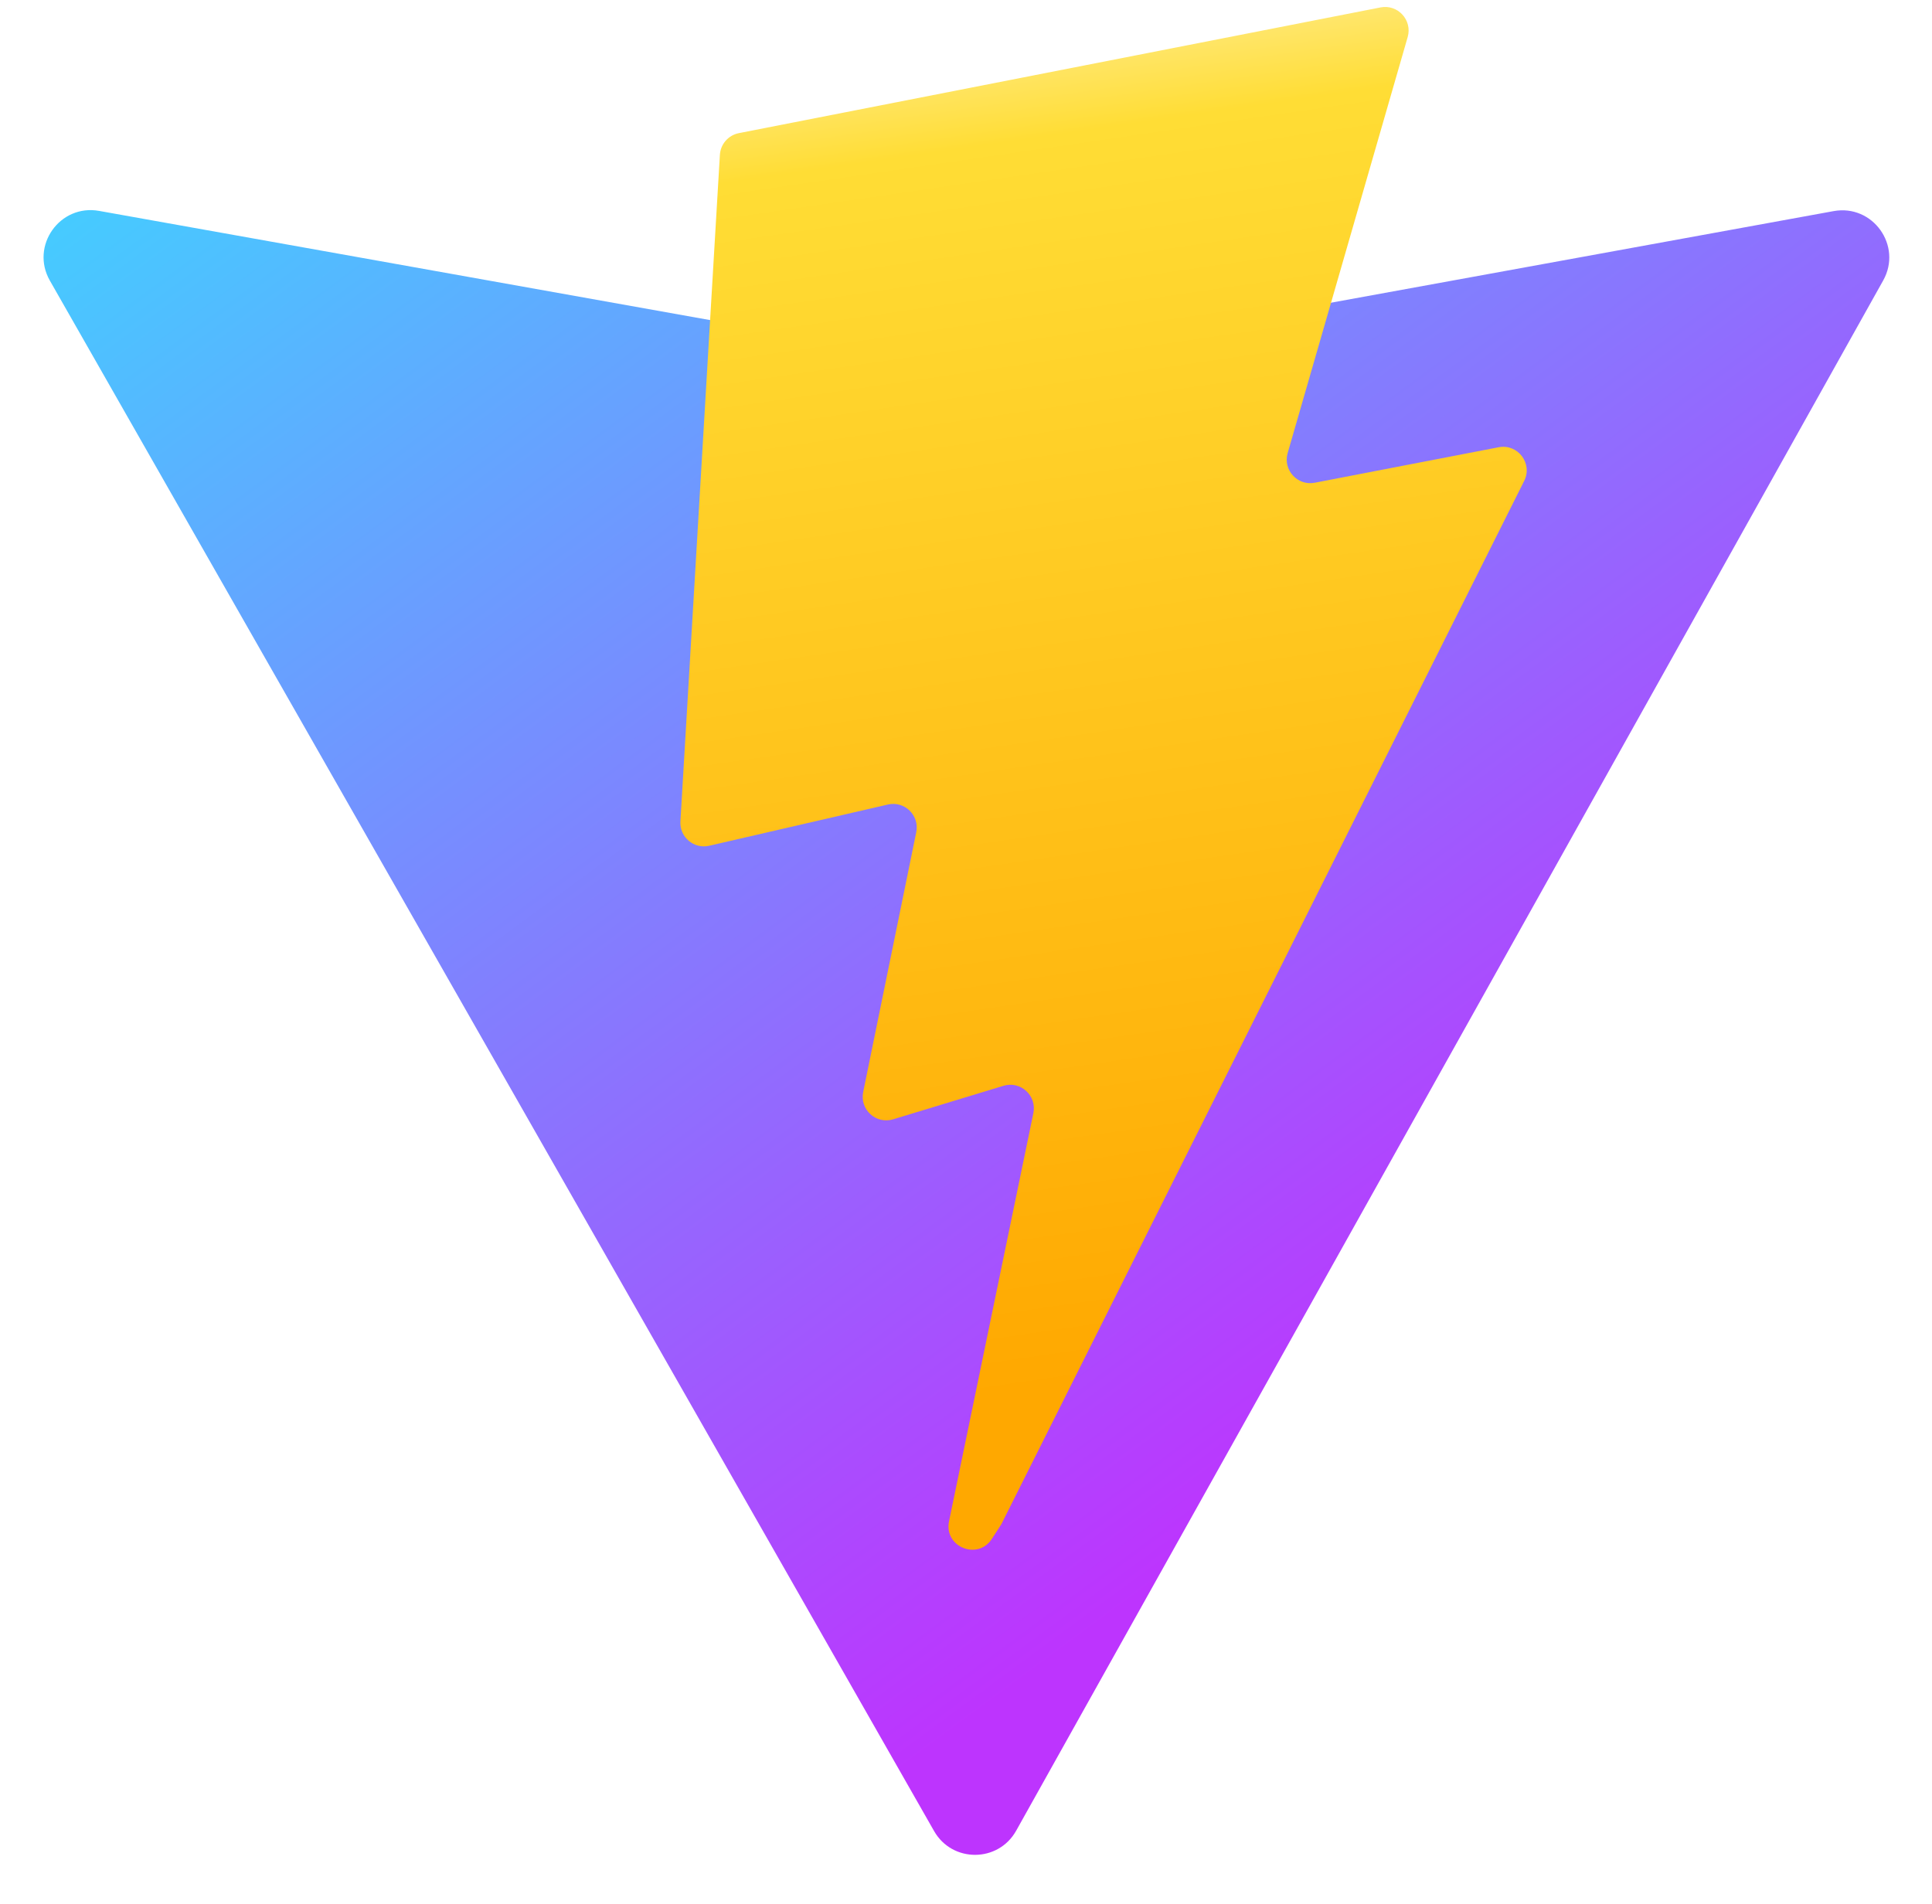
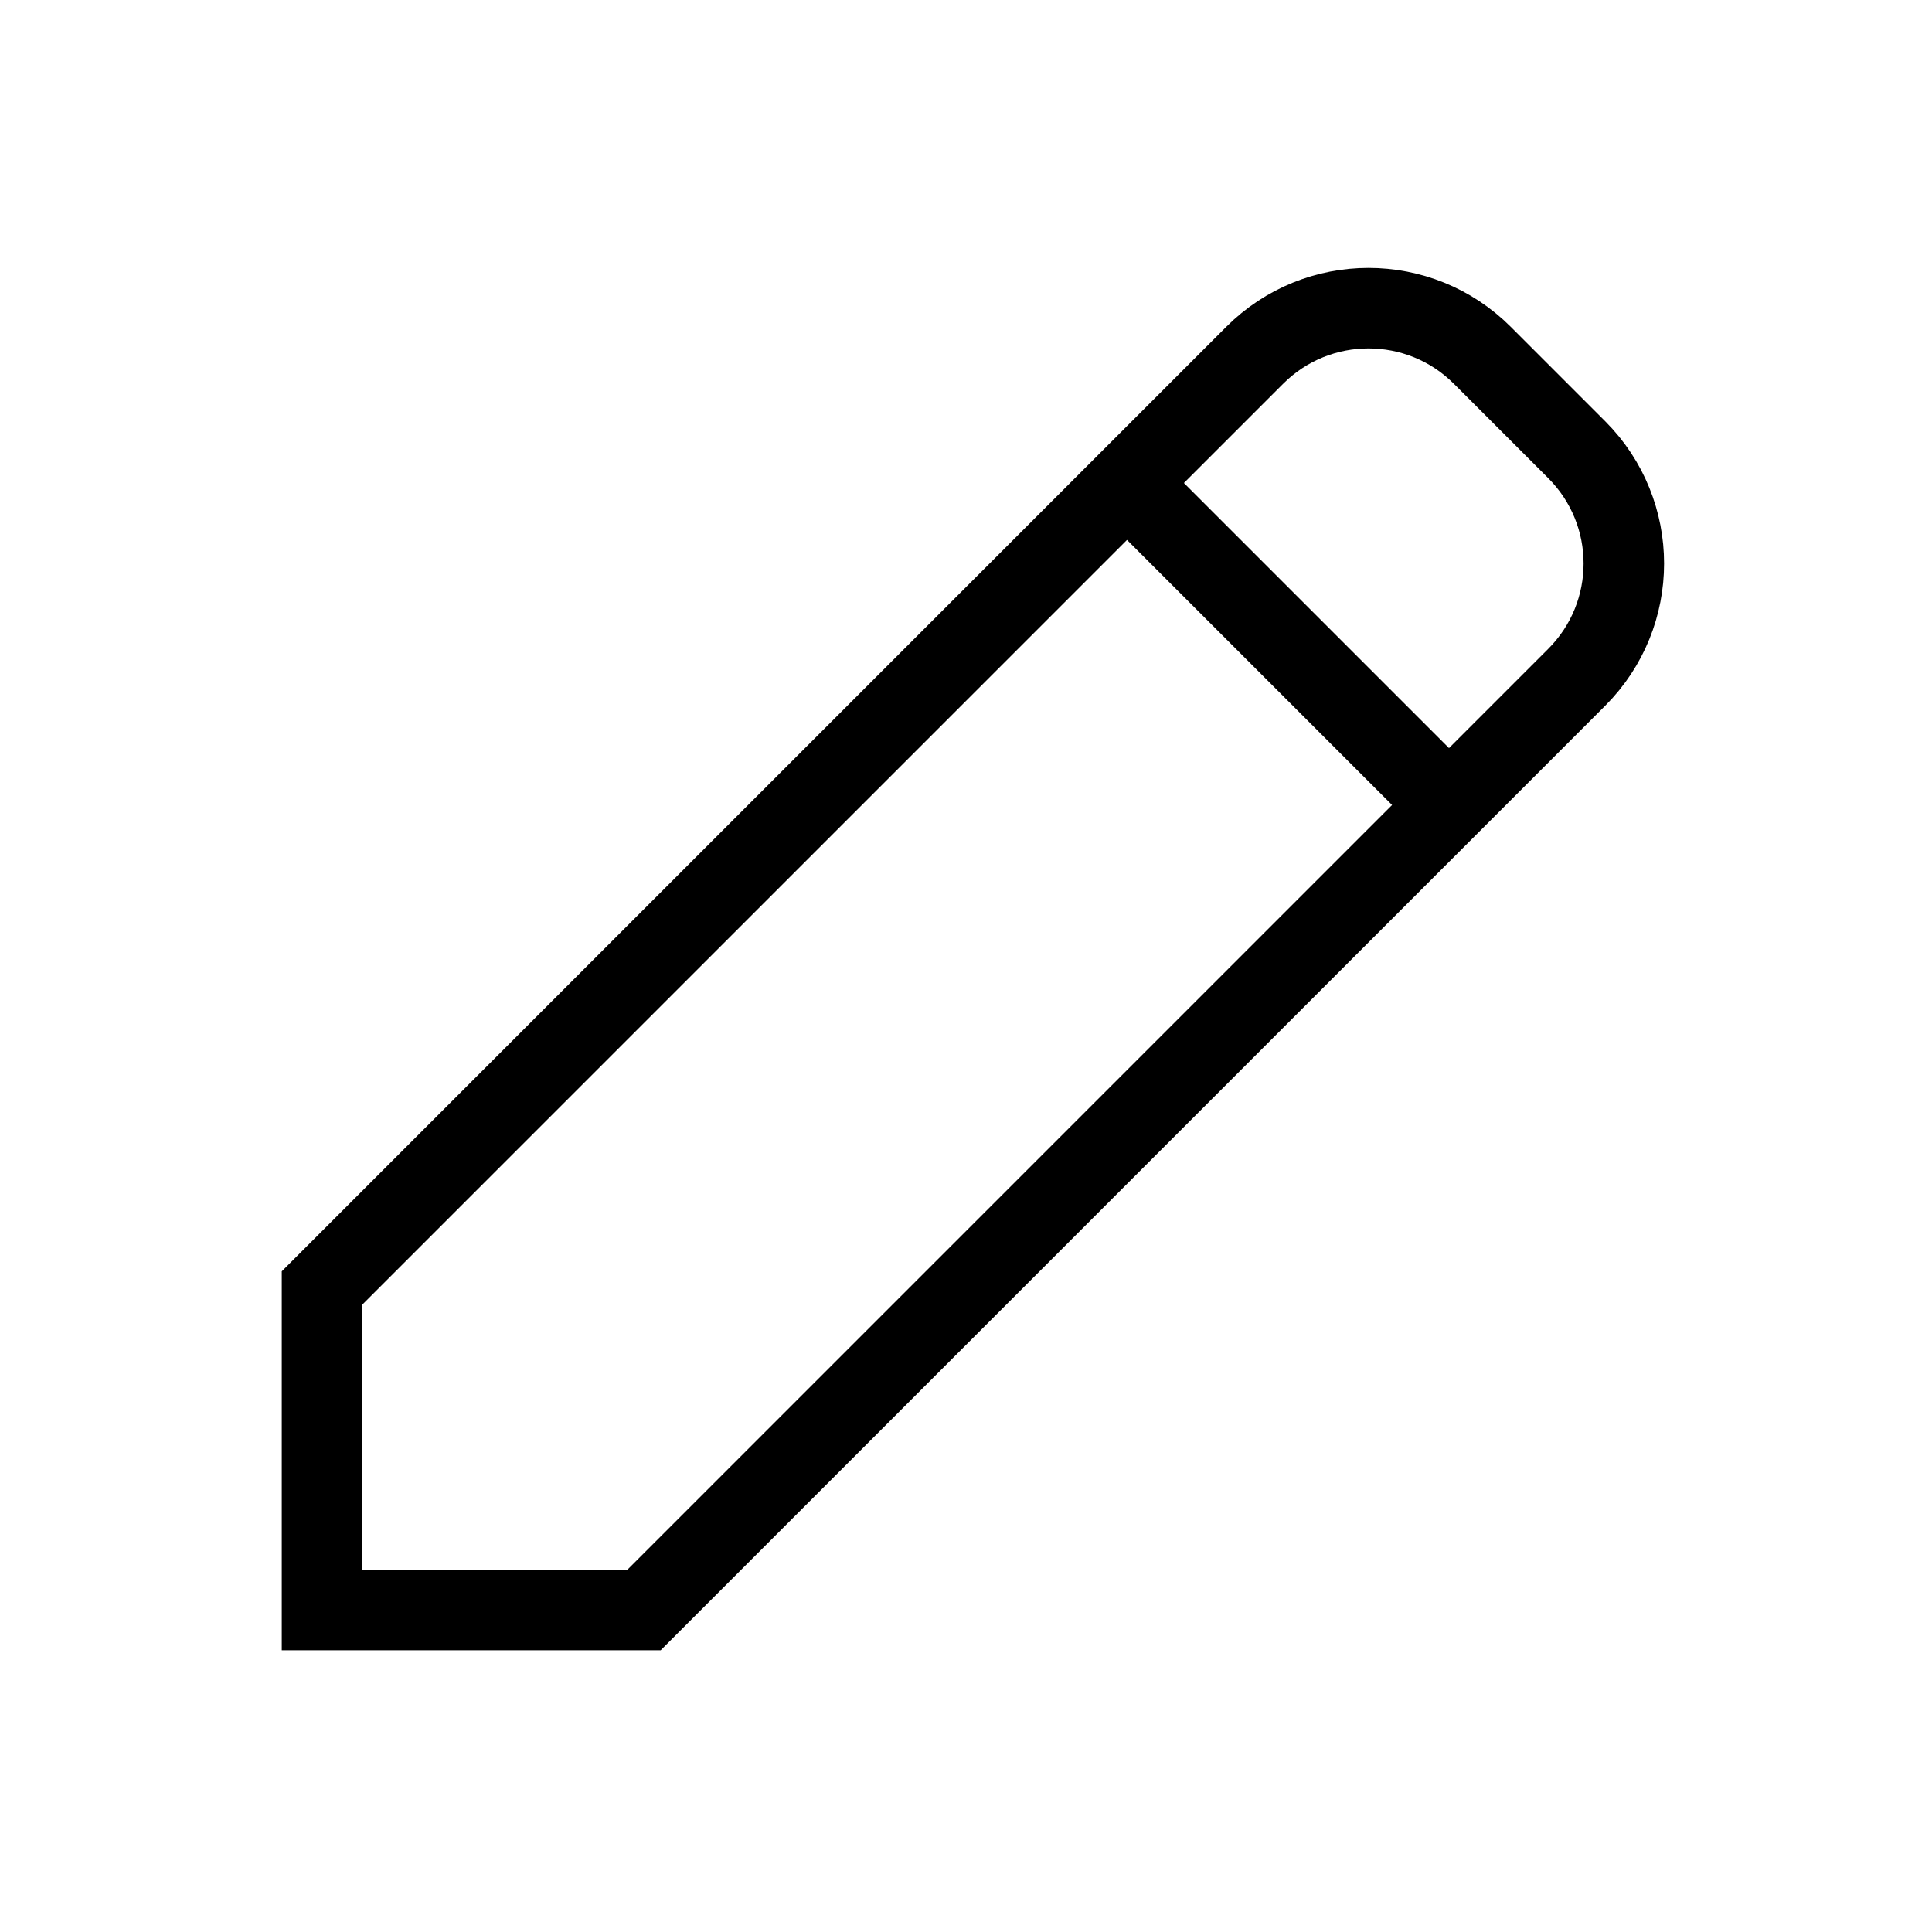
- <svg xmlns="http://www.w3.org/2000/svg" width="410" height="404" viewBox="0 0 410 404" fill="none">
-   <path d="M399.641 59.525L215.643 388.545C211.844 395.338 202.084 395.378 198.228 388.618L10.582 59.556C6.381 52.19 12.68 43.267 21.028 44.759L205.223 77.682C206.398 77.892 207.601 77.89 208.776 77.676L389.119 44.806C397.439 43.289 403.768 52.143 399.641 59.525Z" fill="url(#paint0_linear)" />
-   <path d="M292.965 1.574L156.801 28.255C154.563 28.694 152.906 30.59 152.771 32.866L144.395 174.33C144.198 177.662 147.258 180.248 150.51 179.498L188.42 170.749C191.967 169.931 195.172 173.055 194.443 176.622L183.18 231.775C182.422 235.487 185.907 238.661 189.532 237.56L212.947 230.446C216.577 229.344 220.065 232.527 219.297 236.242L201.398 322.875C200.278 328.294 207.486 331.249 210.492 326.603L212.5 323.5L323.454 102.072C325.312 98.365 322.108 94.137 318.036 94.923L279.014 102.454C275.347 103.161 272.227 99.746 273.262 96.158L298.731 7.867C299.767 4.273 296.636 0.855 292.965 1.574Z" fill="url(#paint1_linear)" />
-   <defs>
-     <linearGradient id="paint0_linear" x1="6" y1="33" x2="235" y2="344" gradientUnits="userSpaceOnUse">
-       <stop stop-color="#41D1FF" />
-       <stop offset="1" stop-color="#BD34FE" />
-     </linearGradient>
-     <linearGradient id="paint1_linear" x1="194.651" y1="8.818" x2="236.076" y2="292.989" gradientUnits="userSpaceOnUse">
-       <stop stop-color="#FFEA83" />
-       <stop offset="0.083" stop-color="#FFDD35" />
-       <stop offset="1" stop-color="#FFA800" />
-     </linearGradient>
-   </defs>
+ <svg xmlns="http://www.w3.org/2000/svg" role="img" width="48px" height="48px" viewBox="0 0 24 24" aria-labelledby="editIconTitle" stroke="#000" stroke-width="1" stroke-linecap="square" stroke-linejoin="miter" fill="none" color="#000">
+   <path d="M18.414 4.414L19.586 5.586C20.367 6.367 20.367 7.633 19.586 8.414L8 20 4 20 4 16 15.586 4.414C16.367 3.633 17.633 3.633 18.414 4.414zM14 6L18 10" />
</svg>
